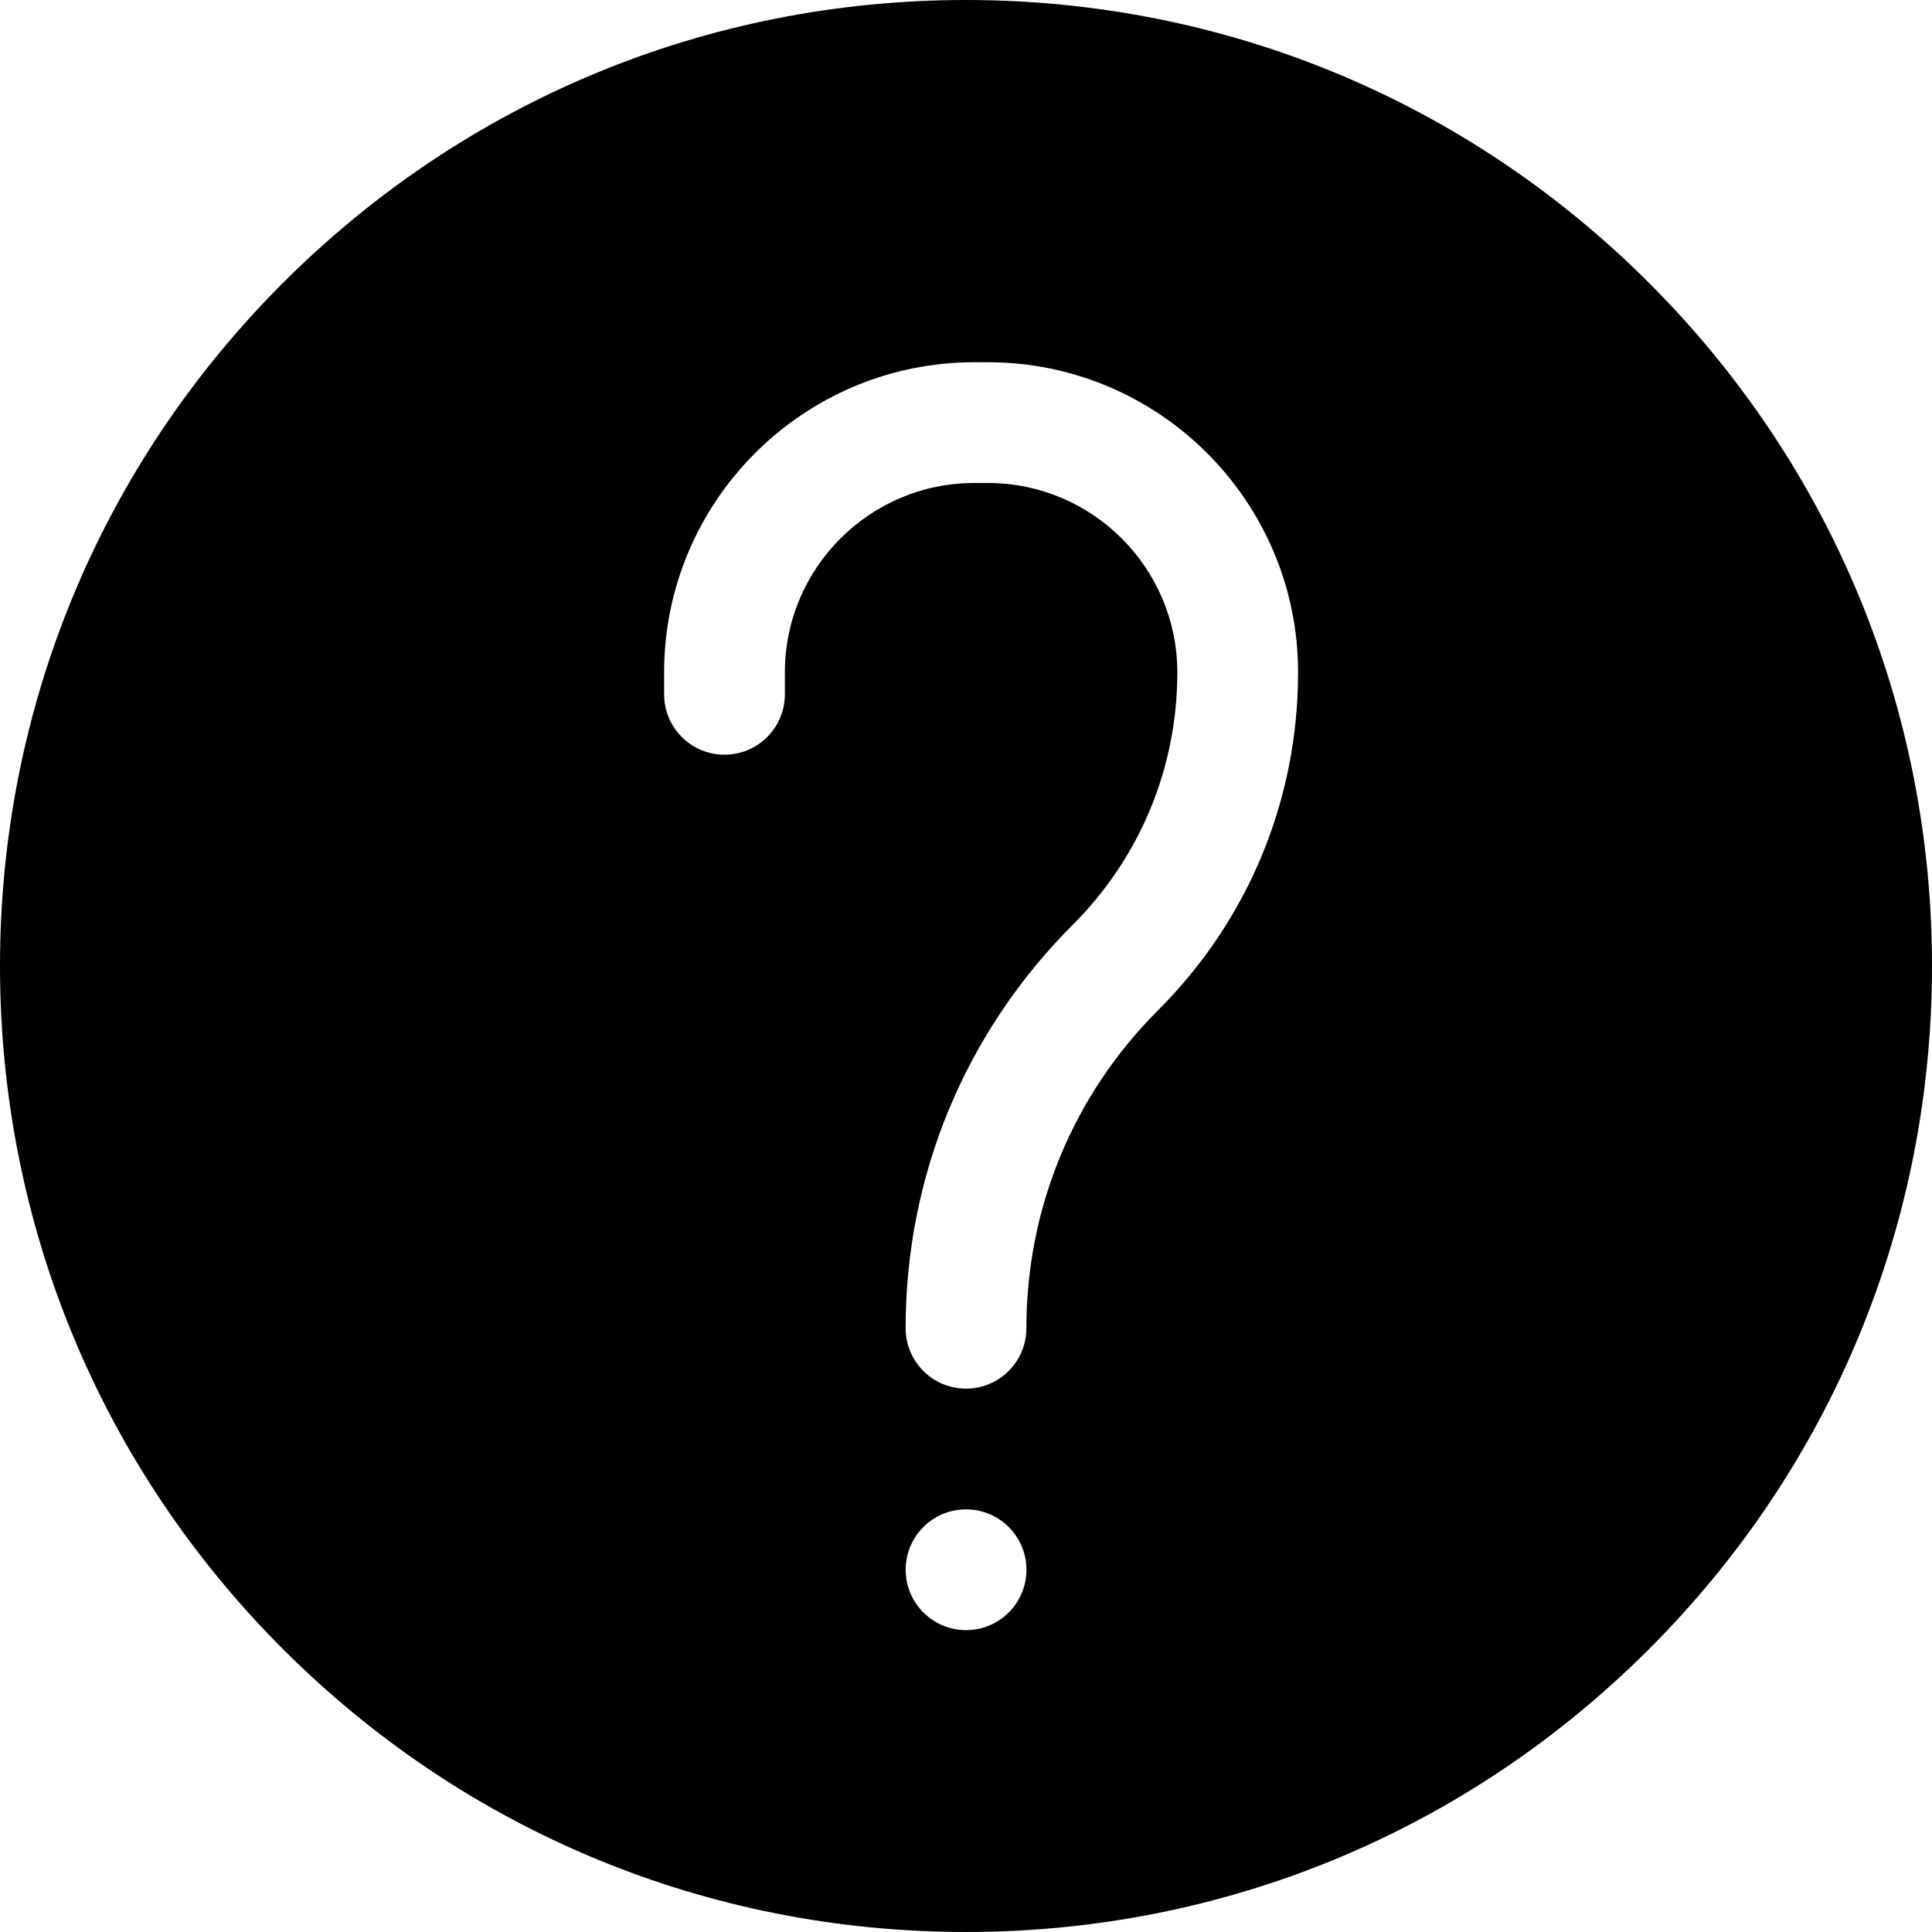
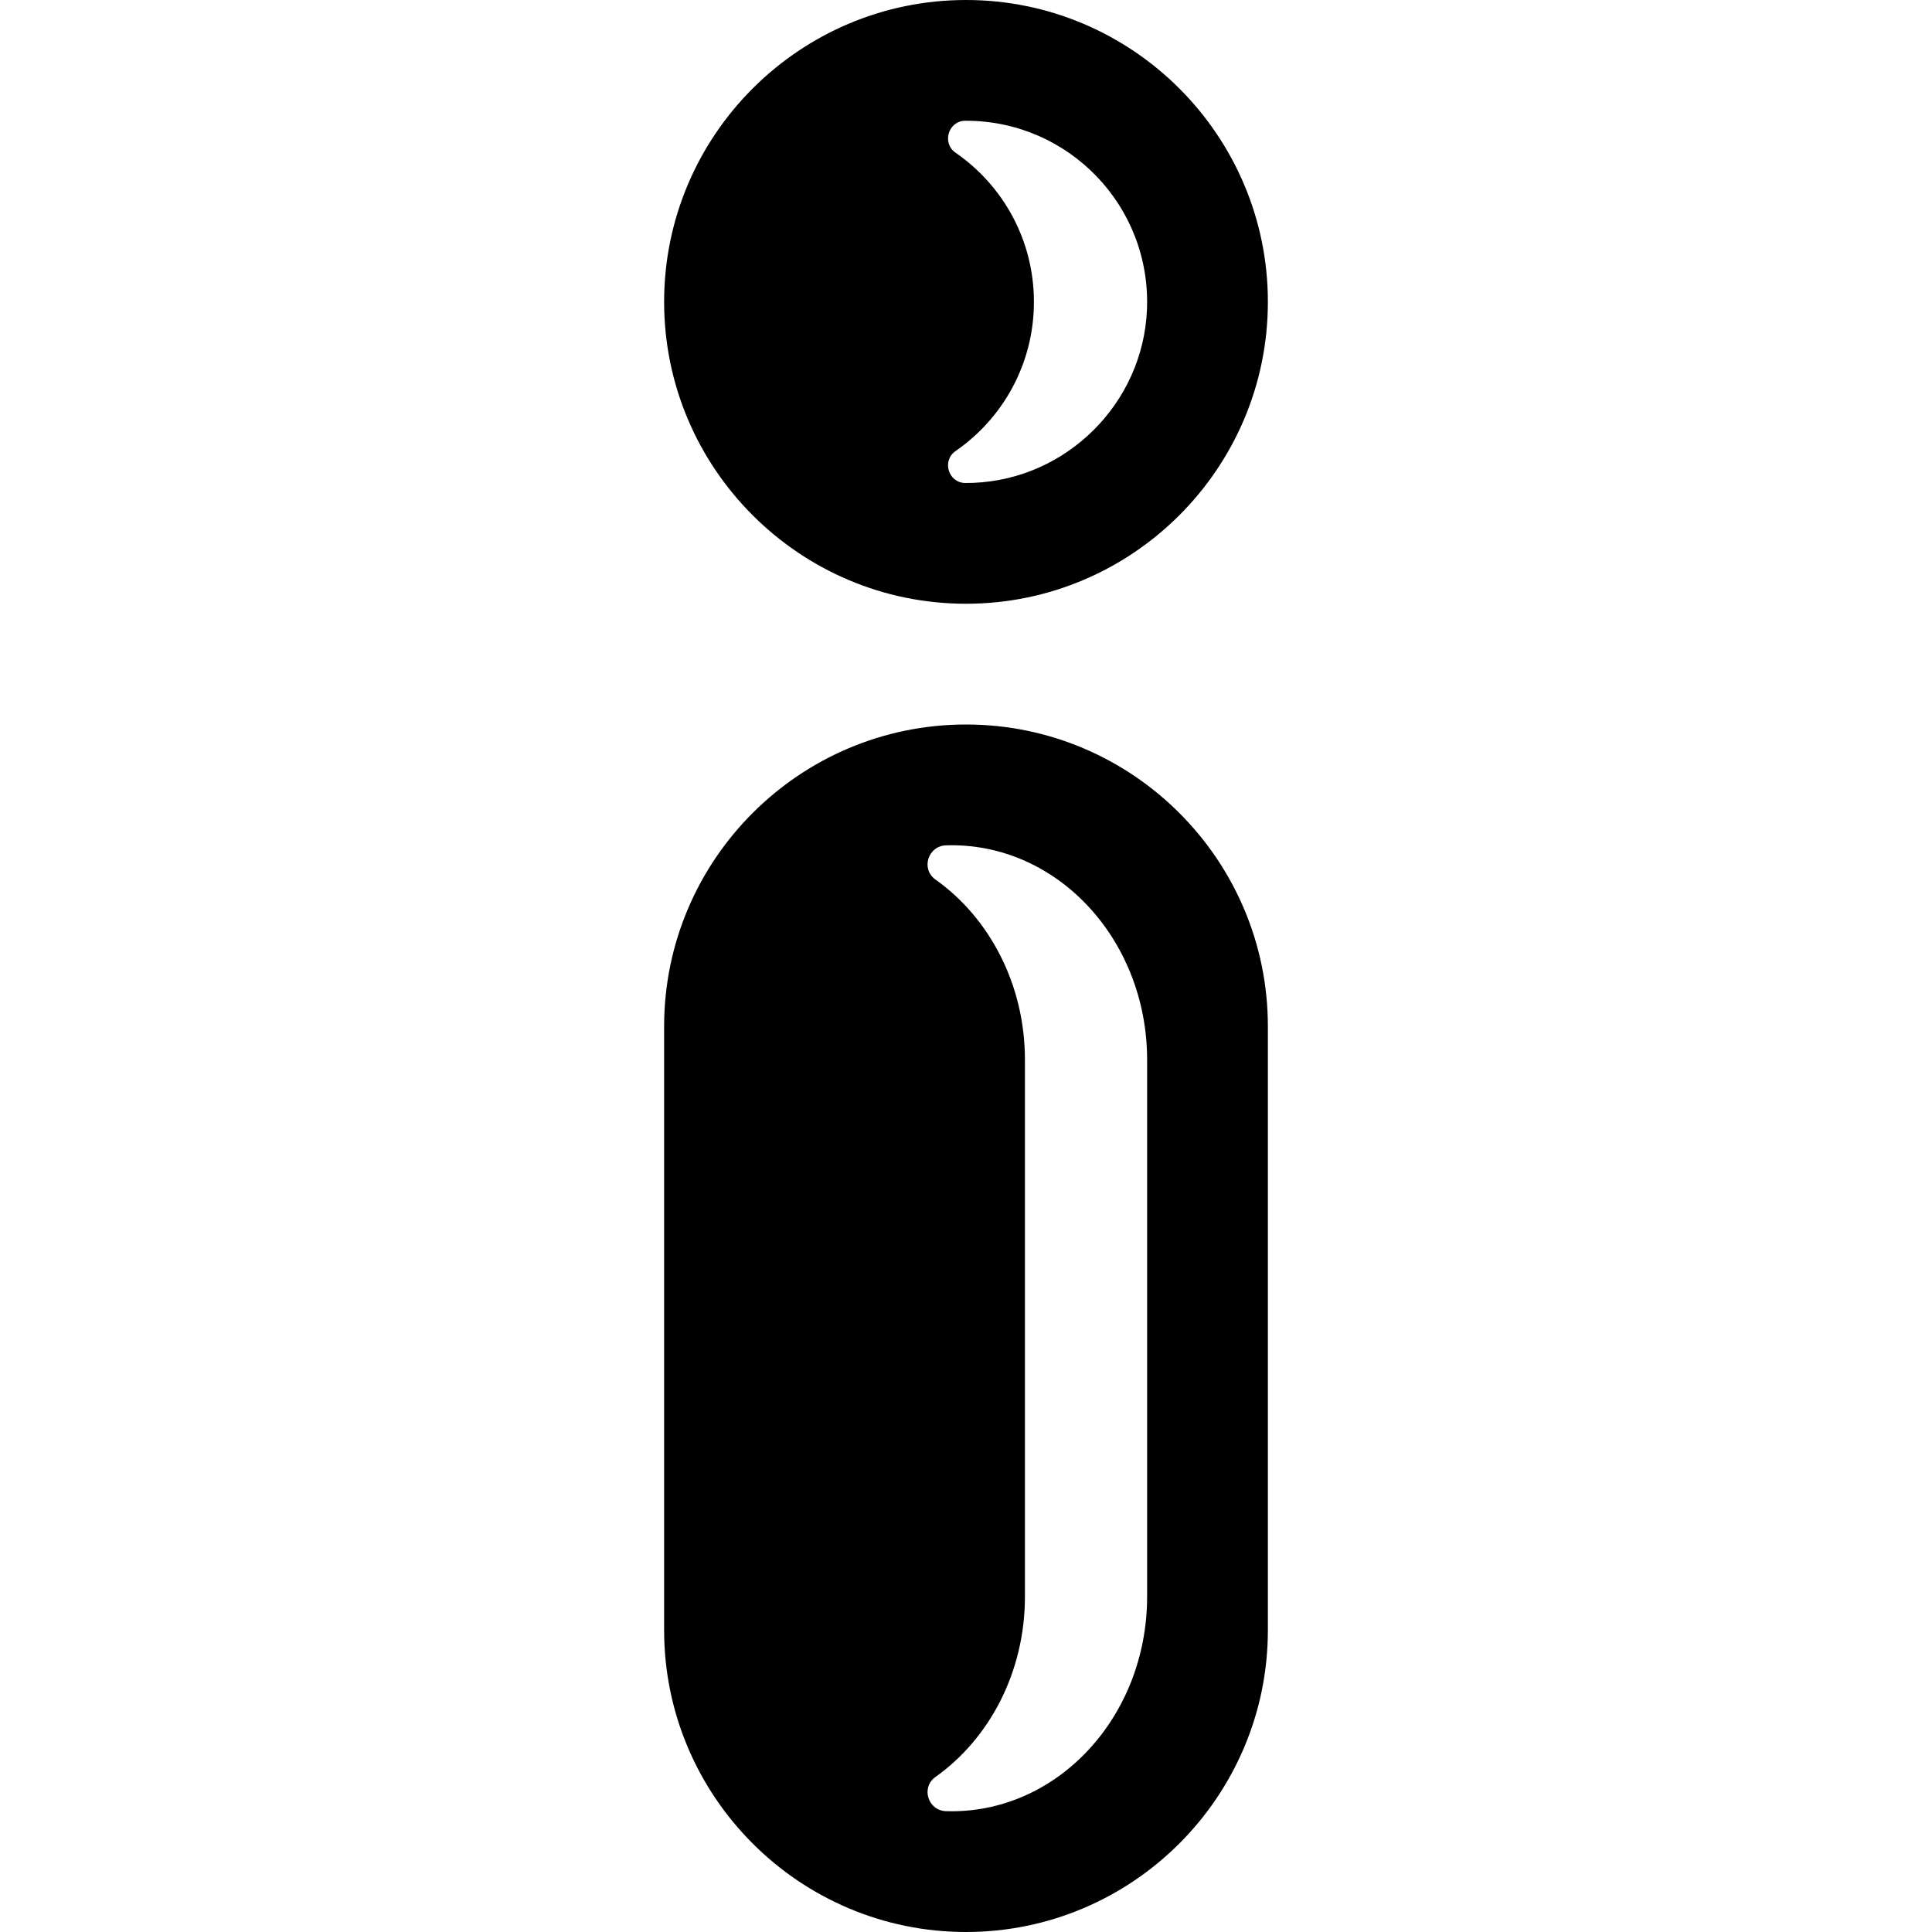
<svg xmlns="http://www.w3.org/2000/svg" id="Layer_1" enable-background="new 0 0 512 512" height="512" viewBox="0 0 512 512" width="512">
  <g>
-     <path d="m437.02 74.98c-48.353-48.352-112.64-74.98-181.02-74.98s-132.667 26.628-181.02 74.98-74.98 112.64-74.98 181.02 26.628 132.667 74.98 181.02 112.64 74.98 181.02 74.98 132.667-26.628 181.02-74.98 74.98-112.64 74.98-181.02-26.628-132.667-74.98-181.02zm-181 357.02c-8.836 0-16.005-7.164-16.005-16s7.158-16 15.995-16h.01c8.836 0 16 7.164 16 16s-7.164 16-16 16zm50.892-164.285c-22.514 22.514-34.912 52.447-34.912 84.285 0 8.836-7.164 16-16 16s-16-7.164-16-16c0-40.386 15.727-78.354 44.285-106.912 17.872-17.873 27.715-41.635 27.715-66.911 0-27.668-22.509-50.177-50.177-50.177h-3.646c-27.668 0-50.177 22.509-50.177 50.177v5.823c0 8.836-7.164 16-16 16s-16-7.164-16-16v-5.823c0-45.313 36.864-82.177 82.177-82.177h3.646c45.313 0 82.177 36.864 82.177 82.177 0 33.823-13.171 65.622-37.088 89.538z" />
+     <path d="m256 192c-44.112 0-80 35.888-80 80v160c0 44.112 35.888 80 80 80s80-35.888 80-80v-160c0-44.112-35.888-80-80-80zm48 231.111c0 31.422-23.193 56.889-51.81 56.889-.492 0-.983-.008-1.471-.022-4.808-.147-6.732-6.278-2.809-9.063 14.267-10.129 23.709-27.752 23.709-47.803v-142.223c0-20.051-9.443-37.675-23.709-47.803-3.923-2.785-1.999-8.916 2.809-9.063.489-.015.979-.022 1.471-.022 28.617 0 51.81 25.467 51.81 56.889z" />
+     <path d="m256 0c-44.112 0-80 35.888-80 80s35.888 80 80 80 80-35.888 80-80-35.888-80-80-80zm1.818 127.966c-.663.024-1.324.035-1.981.033-4.512-.015-6.311-5.908-2.597-8.471 12.541-8.656 20.76-23.13 20.76-39.528 0-16.399-8.219-30.873-20.761-39.529-3.711-2.562-1.917-8.455 2.592-8.471h.169c27.194 0 49.101 22.606 47.957 50.054-1.035 24.826-21.308 44.996-46.139 45.912z" />
  </g>
</svg>
